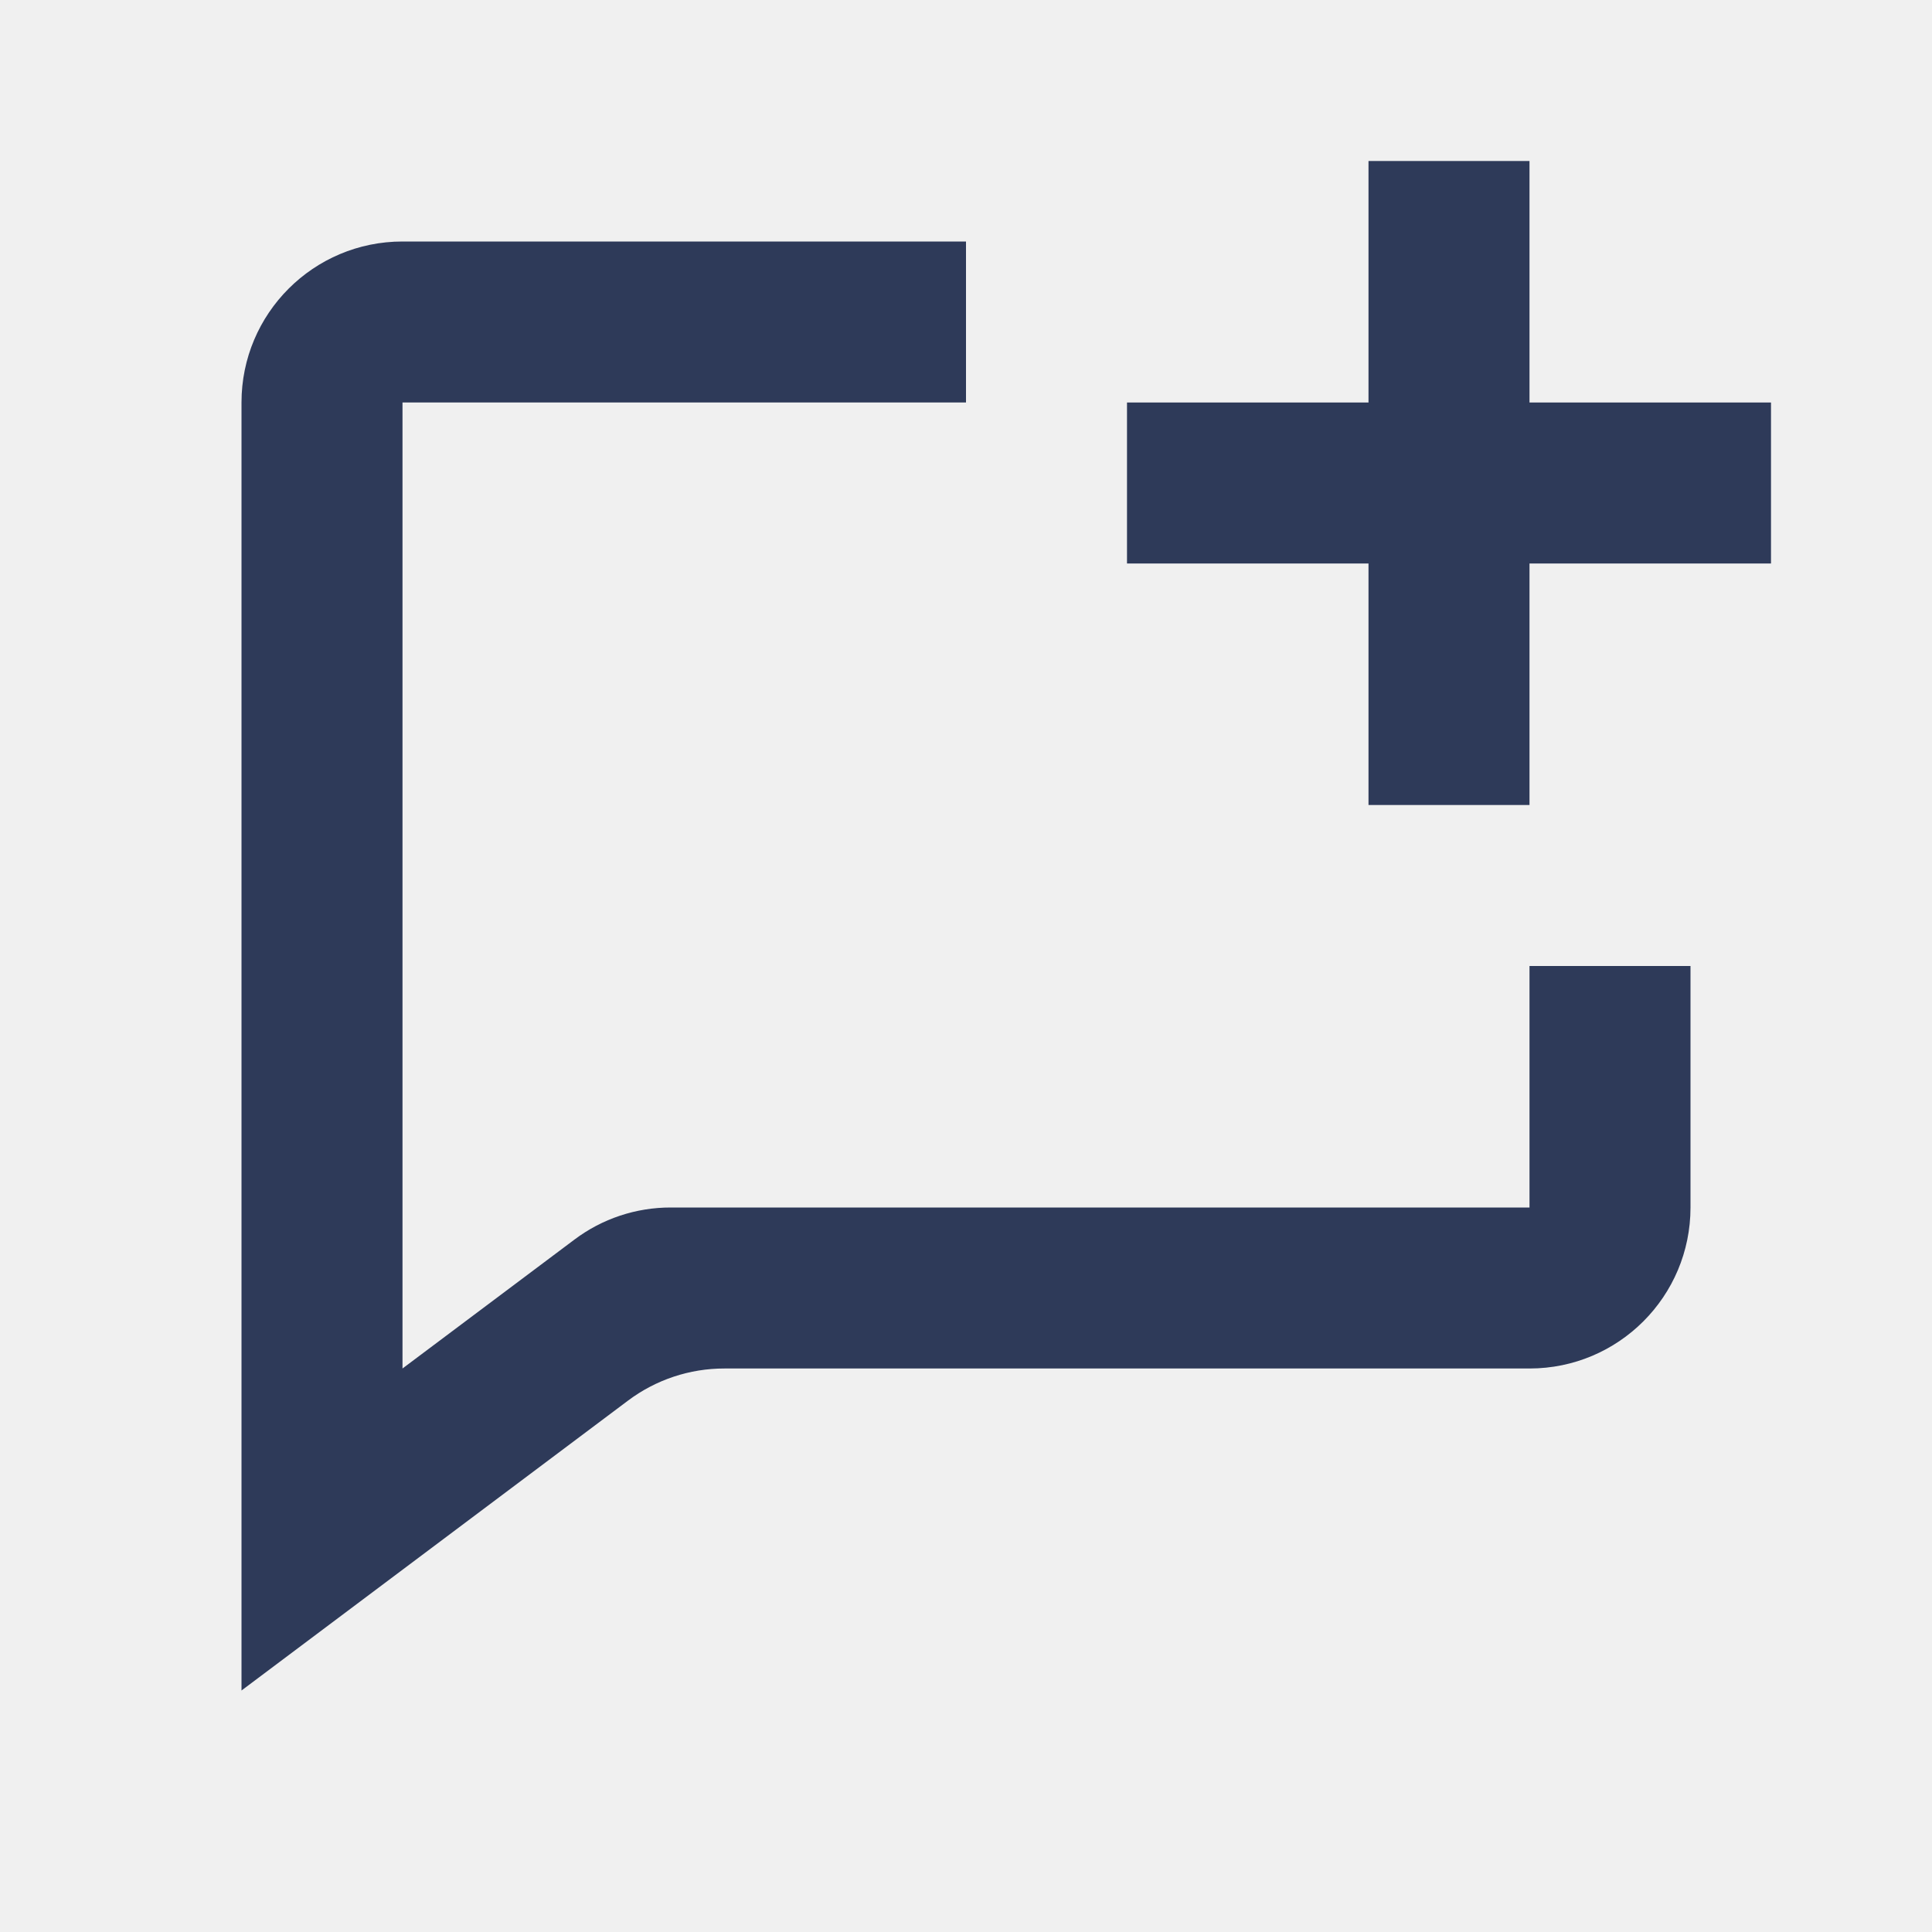
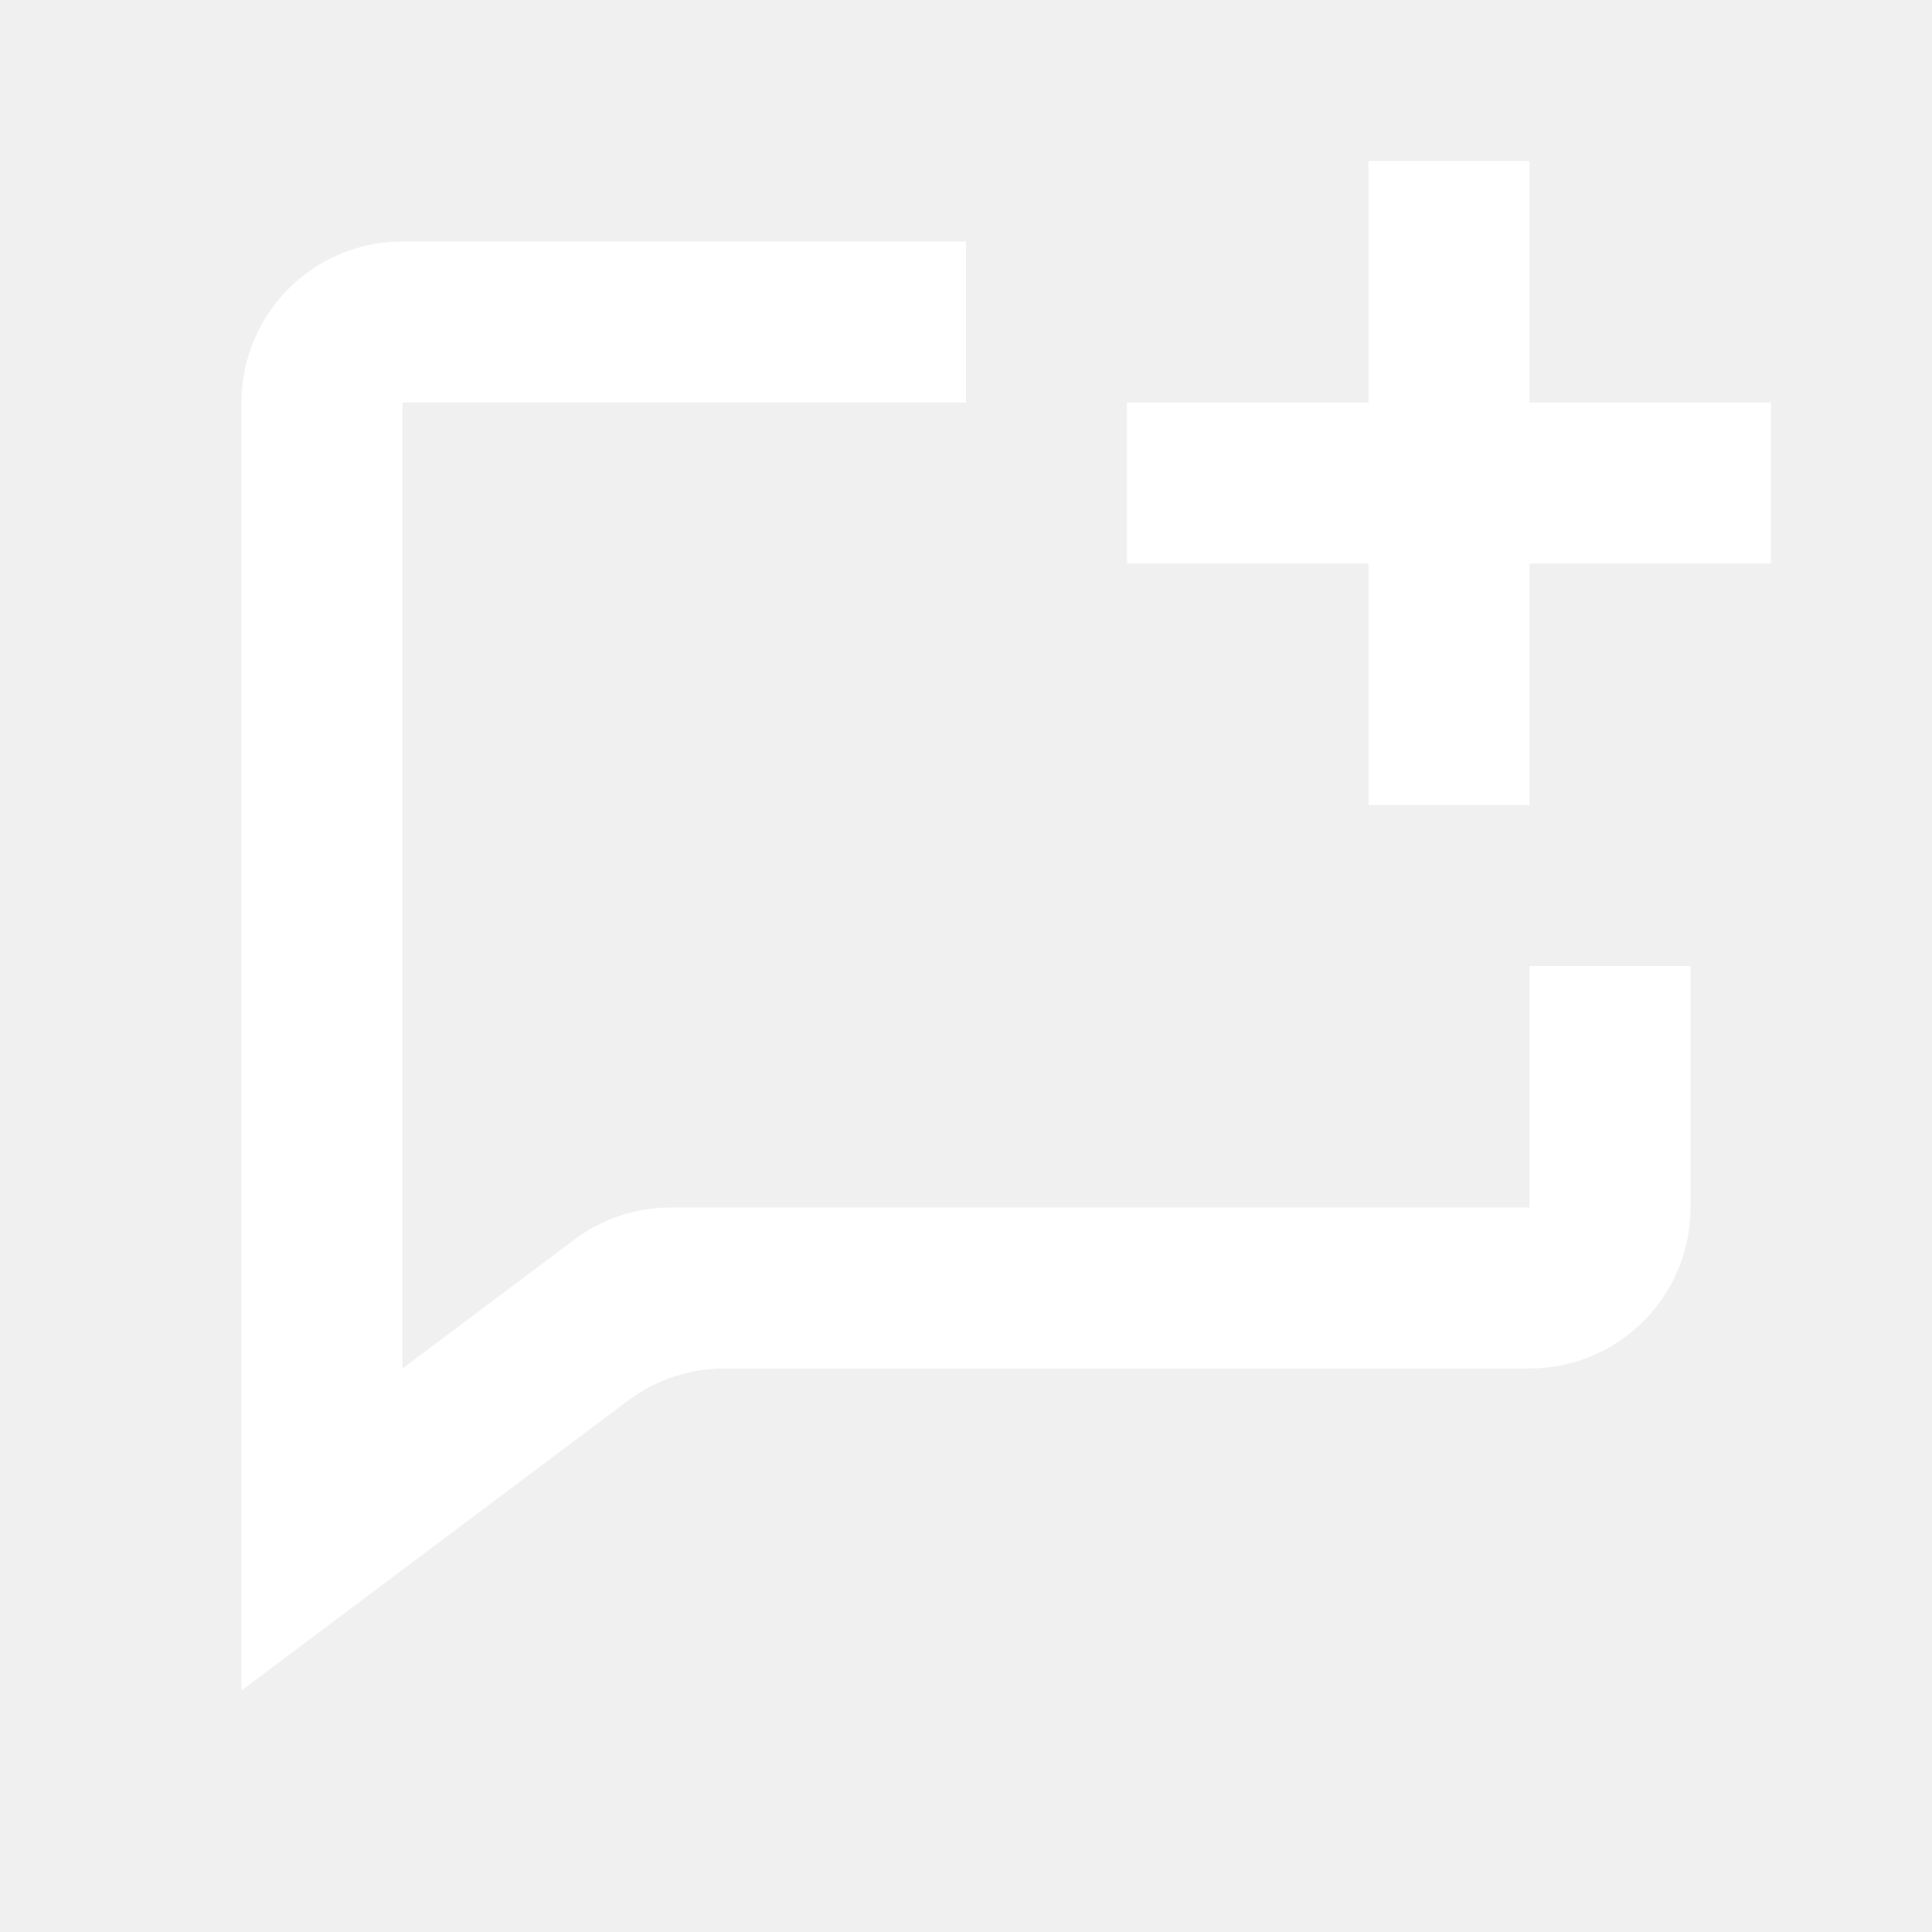
<svg xmlns="http://www.w3.org/2000/svg" width="35" height="35" viewBox="0 0 24 24" fill="none">
-   <path d="M19 10H17V7H14V5H17V2H19V5H22V7H19V10Z" fill="#2E3A59" />
-   <path d="M21 12H19V15H8.334C7.901 14.999 7.48 15.139 7.134 15.4L5 17V5H12V3H5C3.895 3 3 3.895 3 5V21L7.8 17.4C8.146 17.14 8.567 16.999 9 17H19C20.105 17 21 16.105 21 15V12Z" fill="#2E3A59" />
+   <path d="M19 10H17V7H14V5H17V2H19V5H22V7H19V10Z" fill="#ffffff" />
+   <path d="M21 12H19V15H8.334C7.901 14.999 7.48 15.139 7.134 15.4L5 17V5H12V3H5C3.895 3 3 3.895 3 5V21L7.8 17.4C8.146 17.14 8.567 16.999 9 17H19C20.105 17 21 16.105 21 15V12Z" fill="#ffffff" />
</svg>
